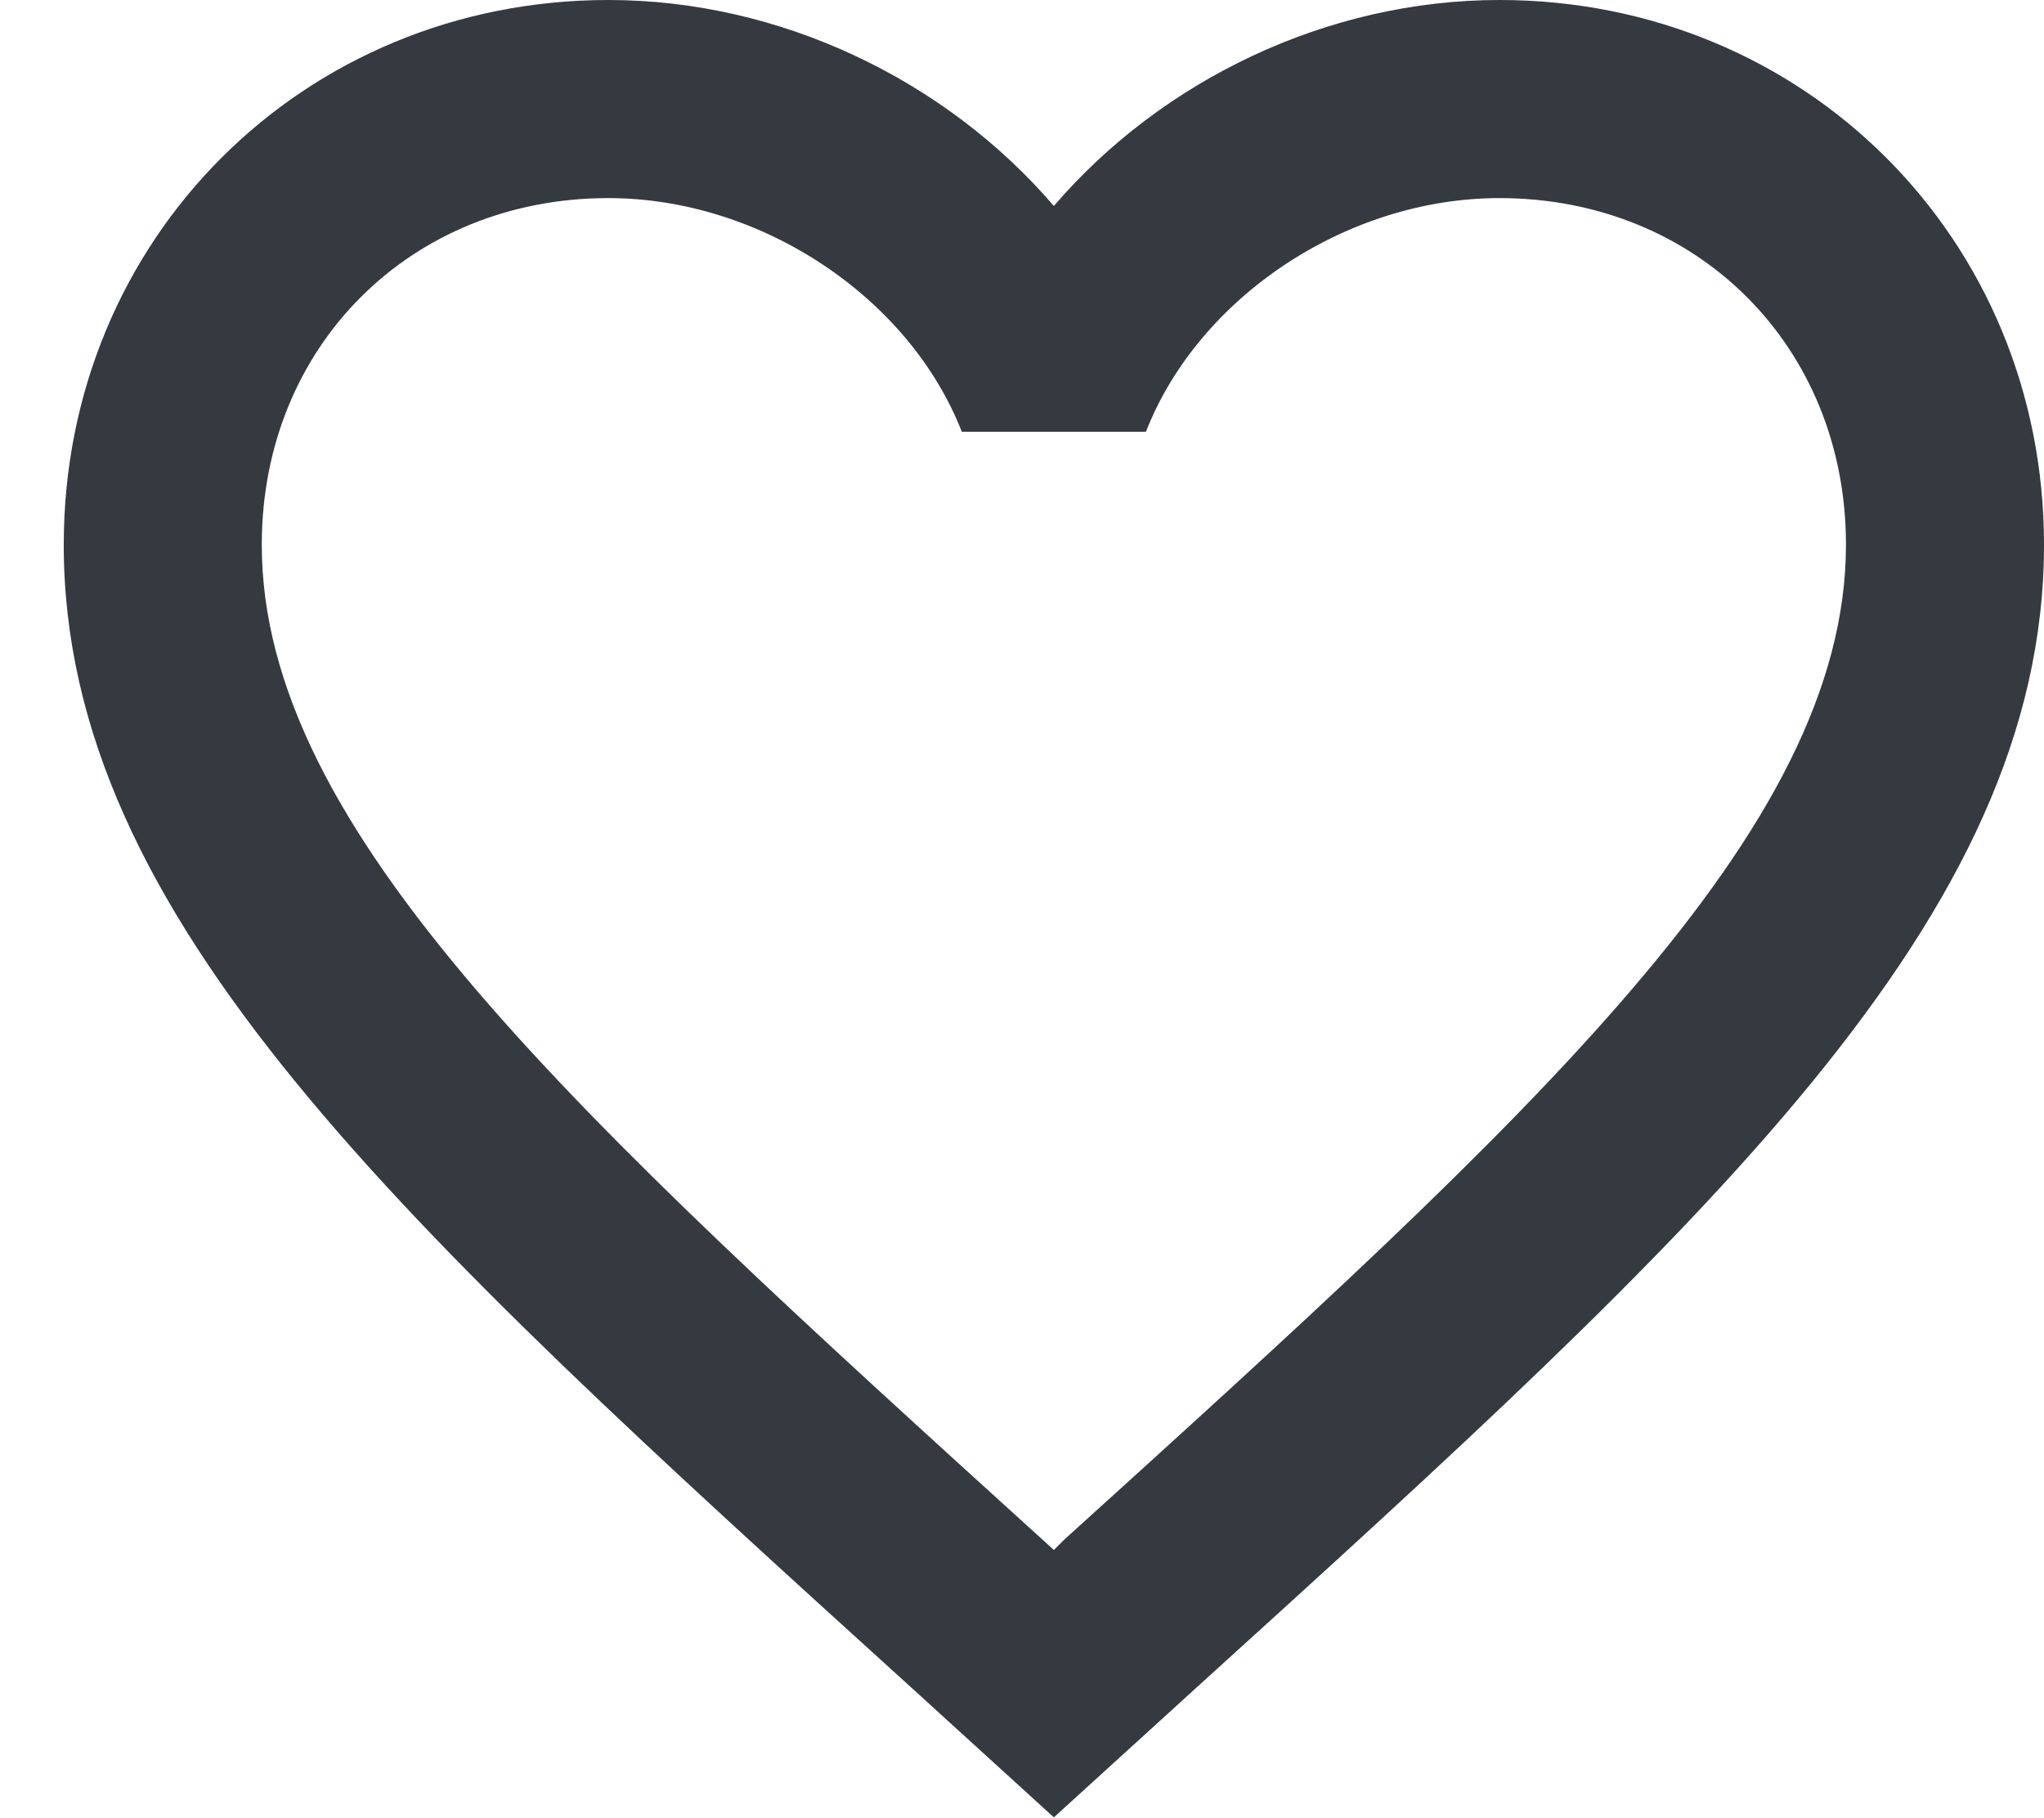
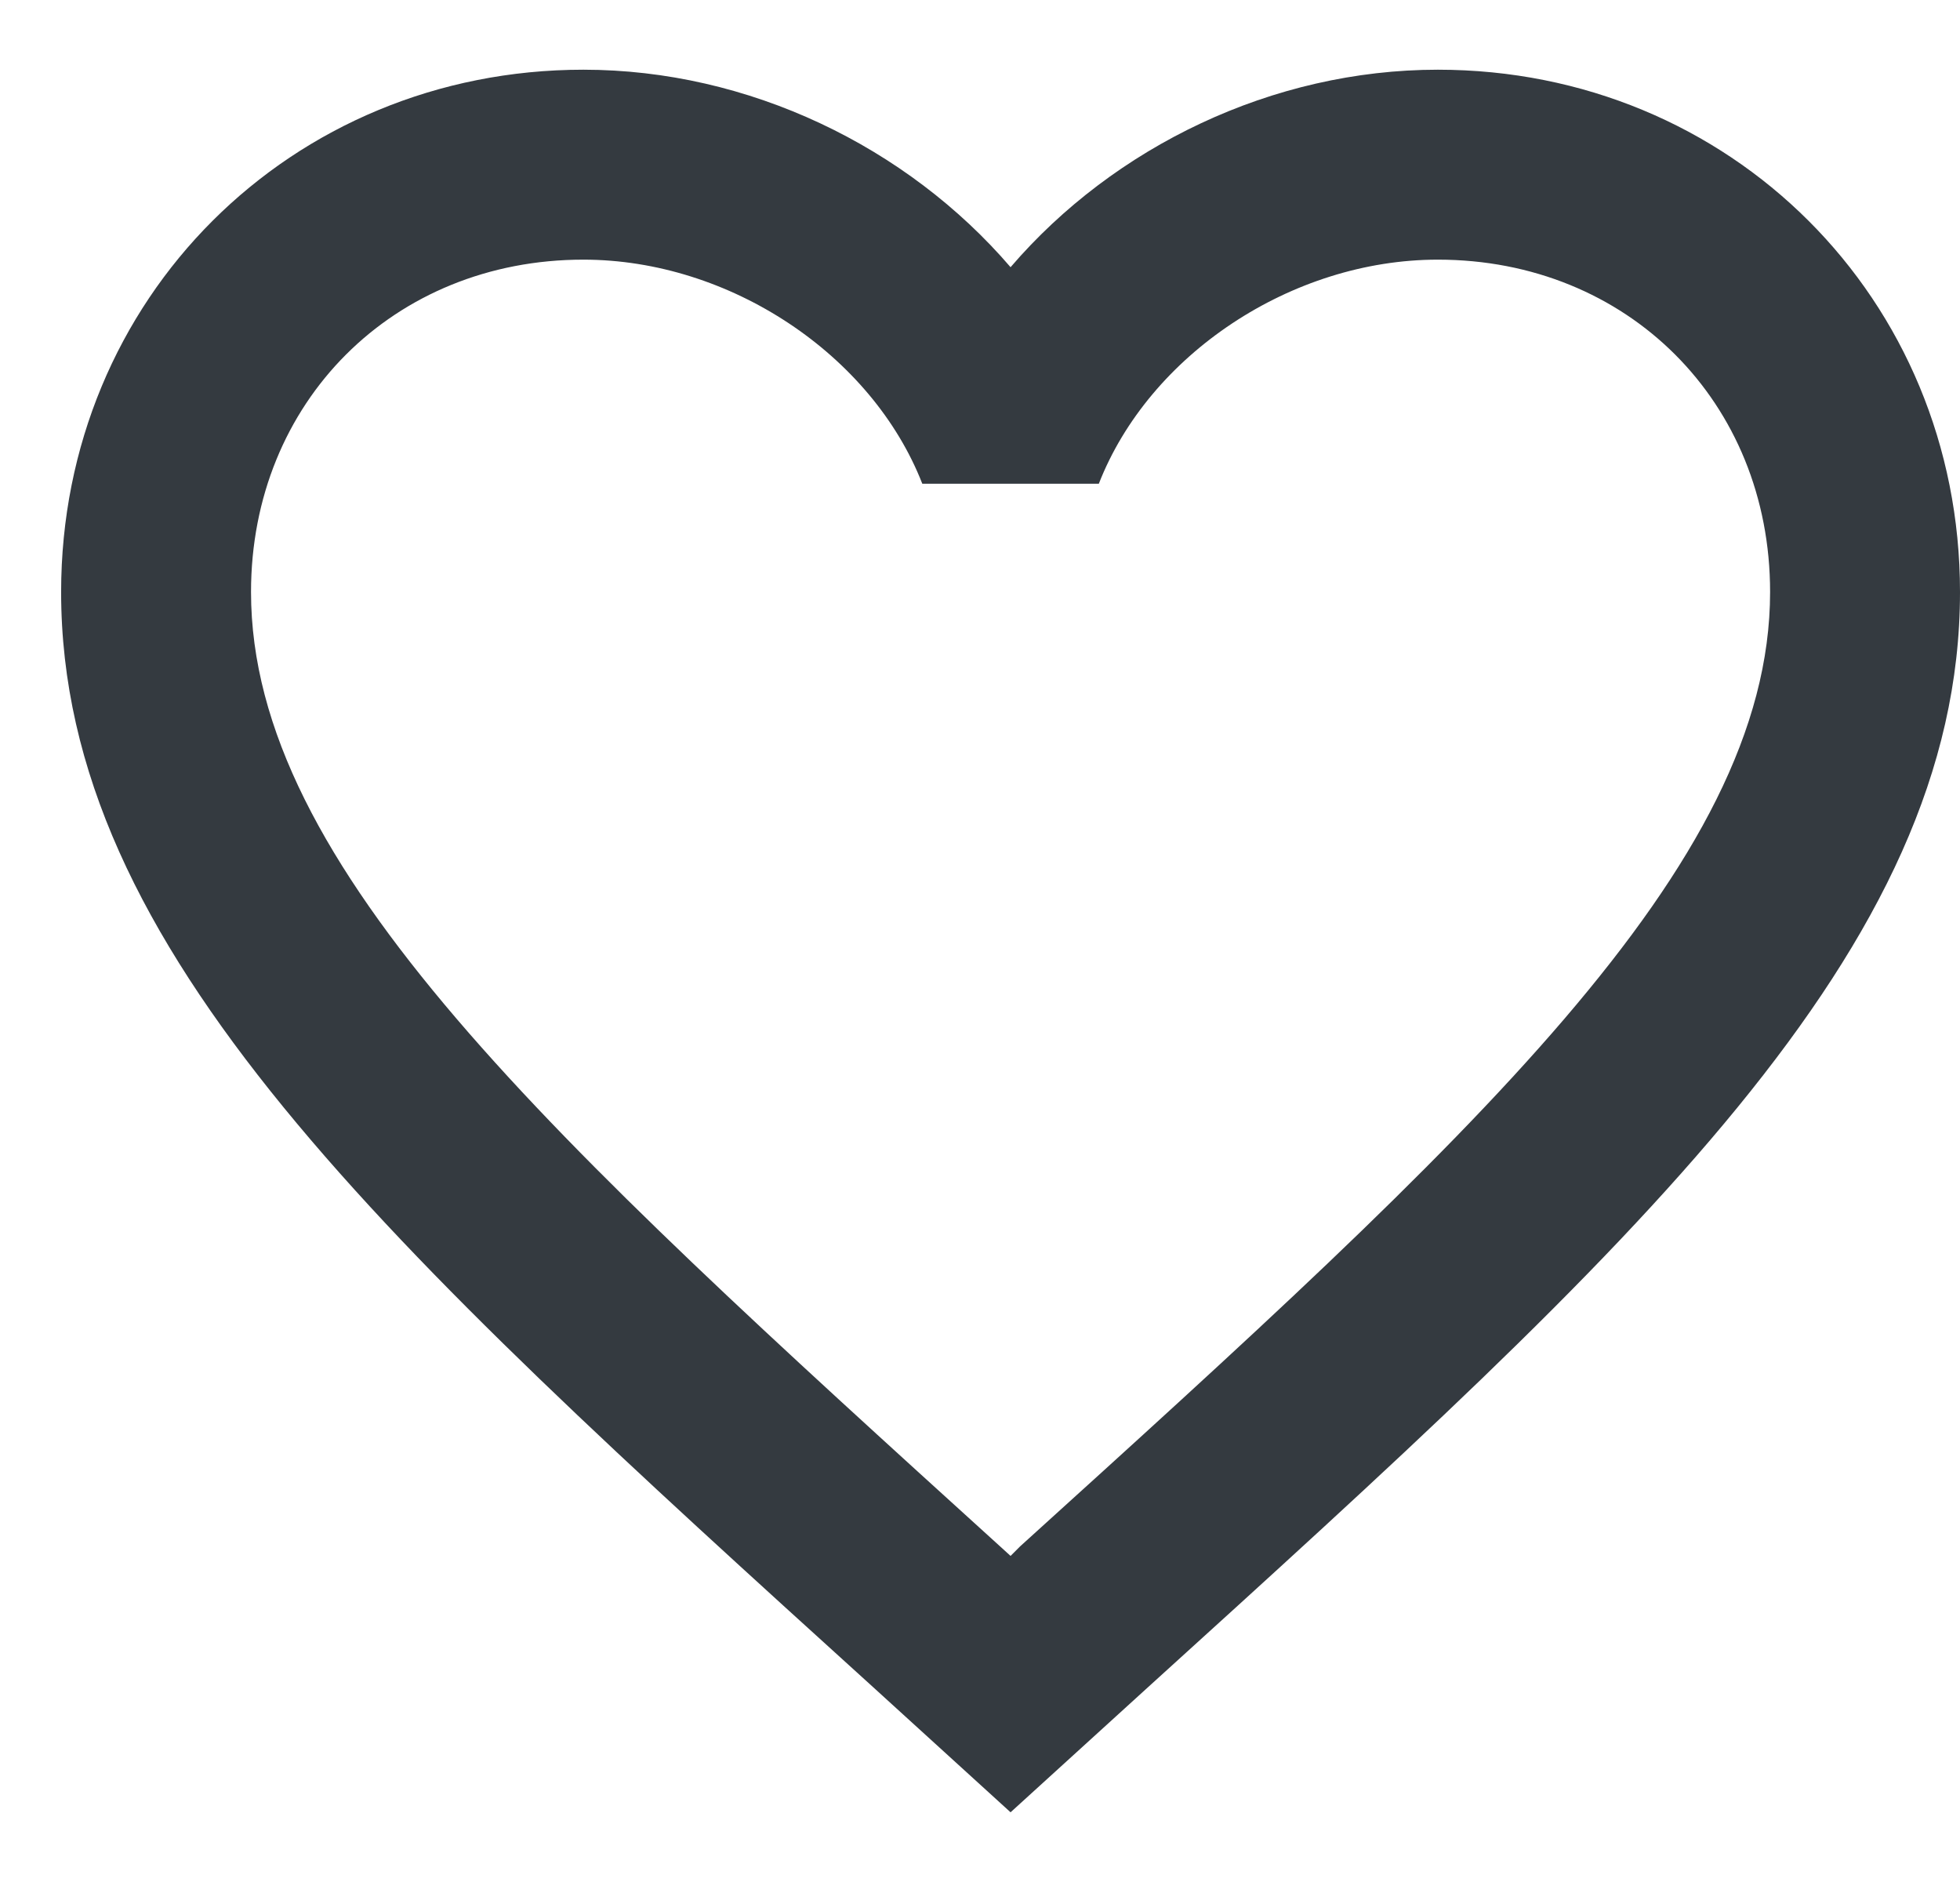
- <svg xmlns="http://www.w3.org/2000/svg" width="27" height="24" viewBox="0 0 27 24" fill="none">
+ <svg xmlns="http://www.w3.org/2000/svg" width="25" height="24" viewBox="0 0 27 24" fill="none">
  <path d="M14.052 20.338L13.921 20.469L13.777 20.338C7.565 14.701 3.458 10.973 3.458 7.193C3.458 4.578 5.42 2.616 8.036 2.616C10.05 2.616 12.011 3.924 12.705 5.702H15.137C15.831 3.924 17.792 2.616 19.807 2.616C22.422 2.616 24.384 4.578 24.384 7.193C24.384 10.973 20.277 14.701 14.052 20.338ZM19.807 0C17.531 0 15.347 1.059 13.921 2.72C12.495 1.059 10.311 0 8.036 0C4.007 0 0.842 3.152 0.842 7.193C0.842 12.124 5.289 16.166 12.025 22.274L13.921 24L15.818 22.274C22.553 16.166 27 12.124 27 7.193C27 3.152 23.835 0 19.807 0Z" fill="#343A40" />
</svg>
